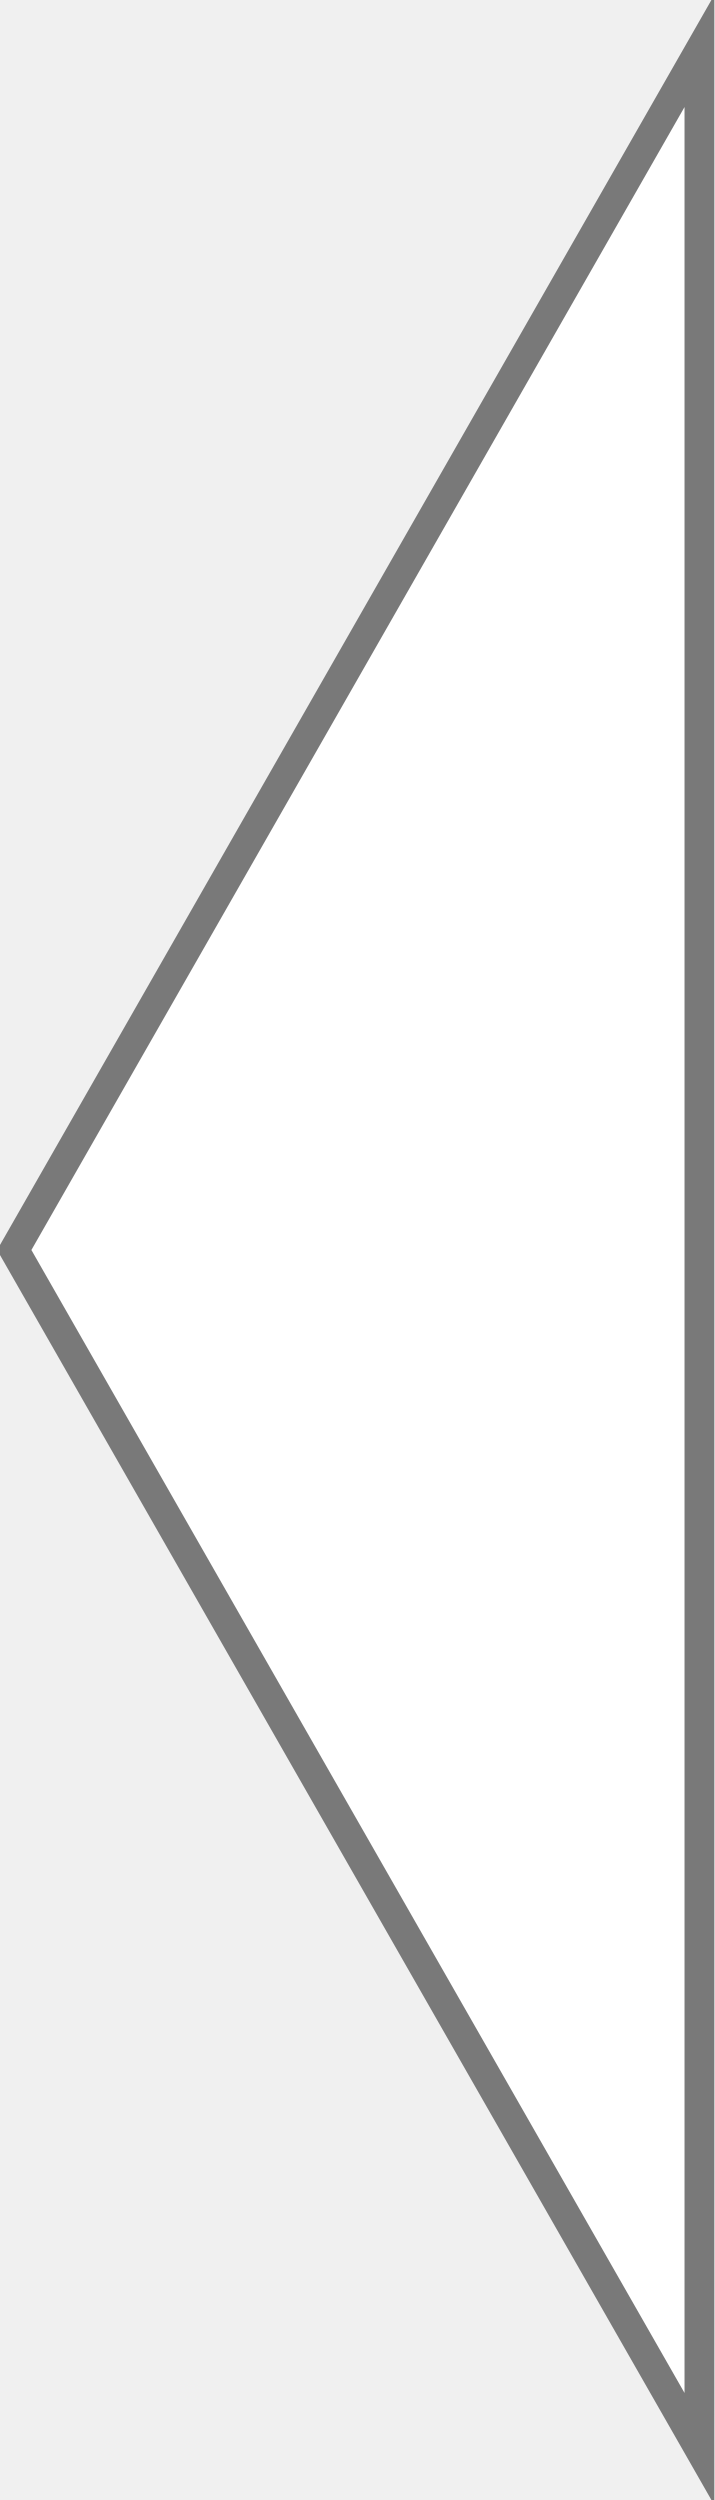
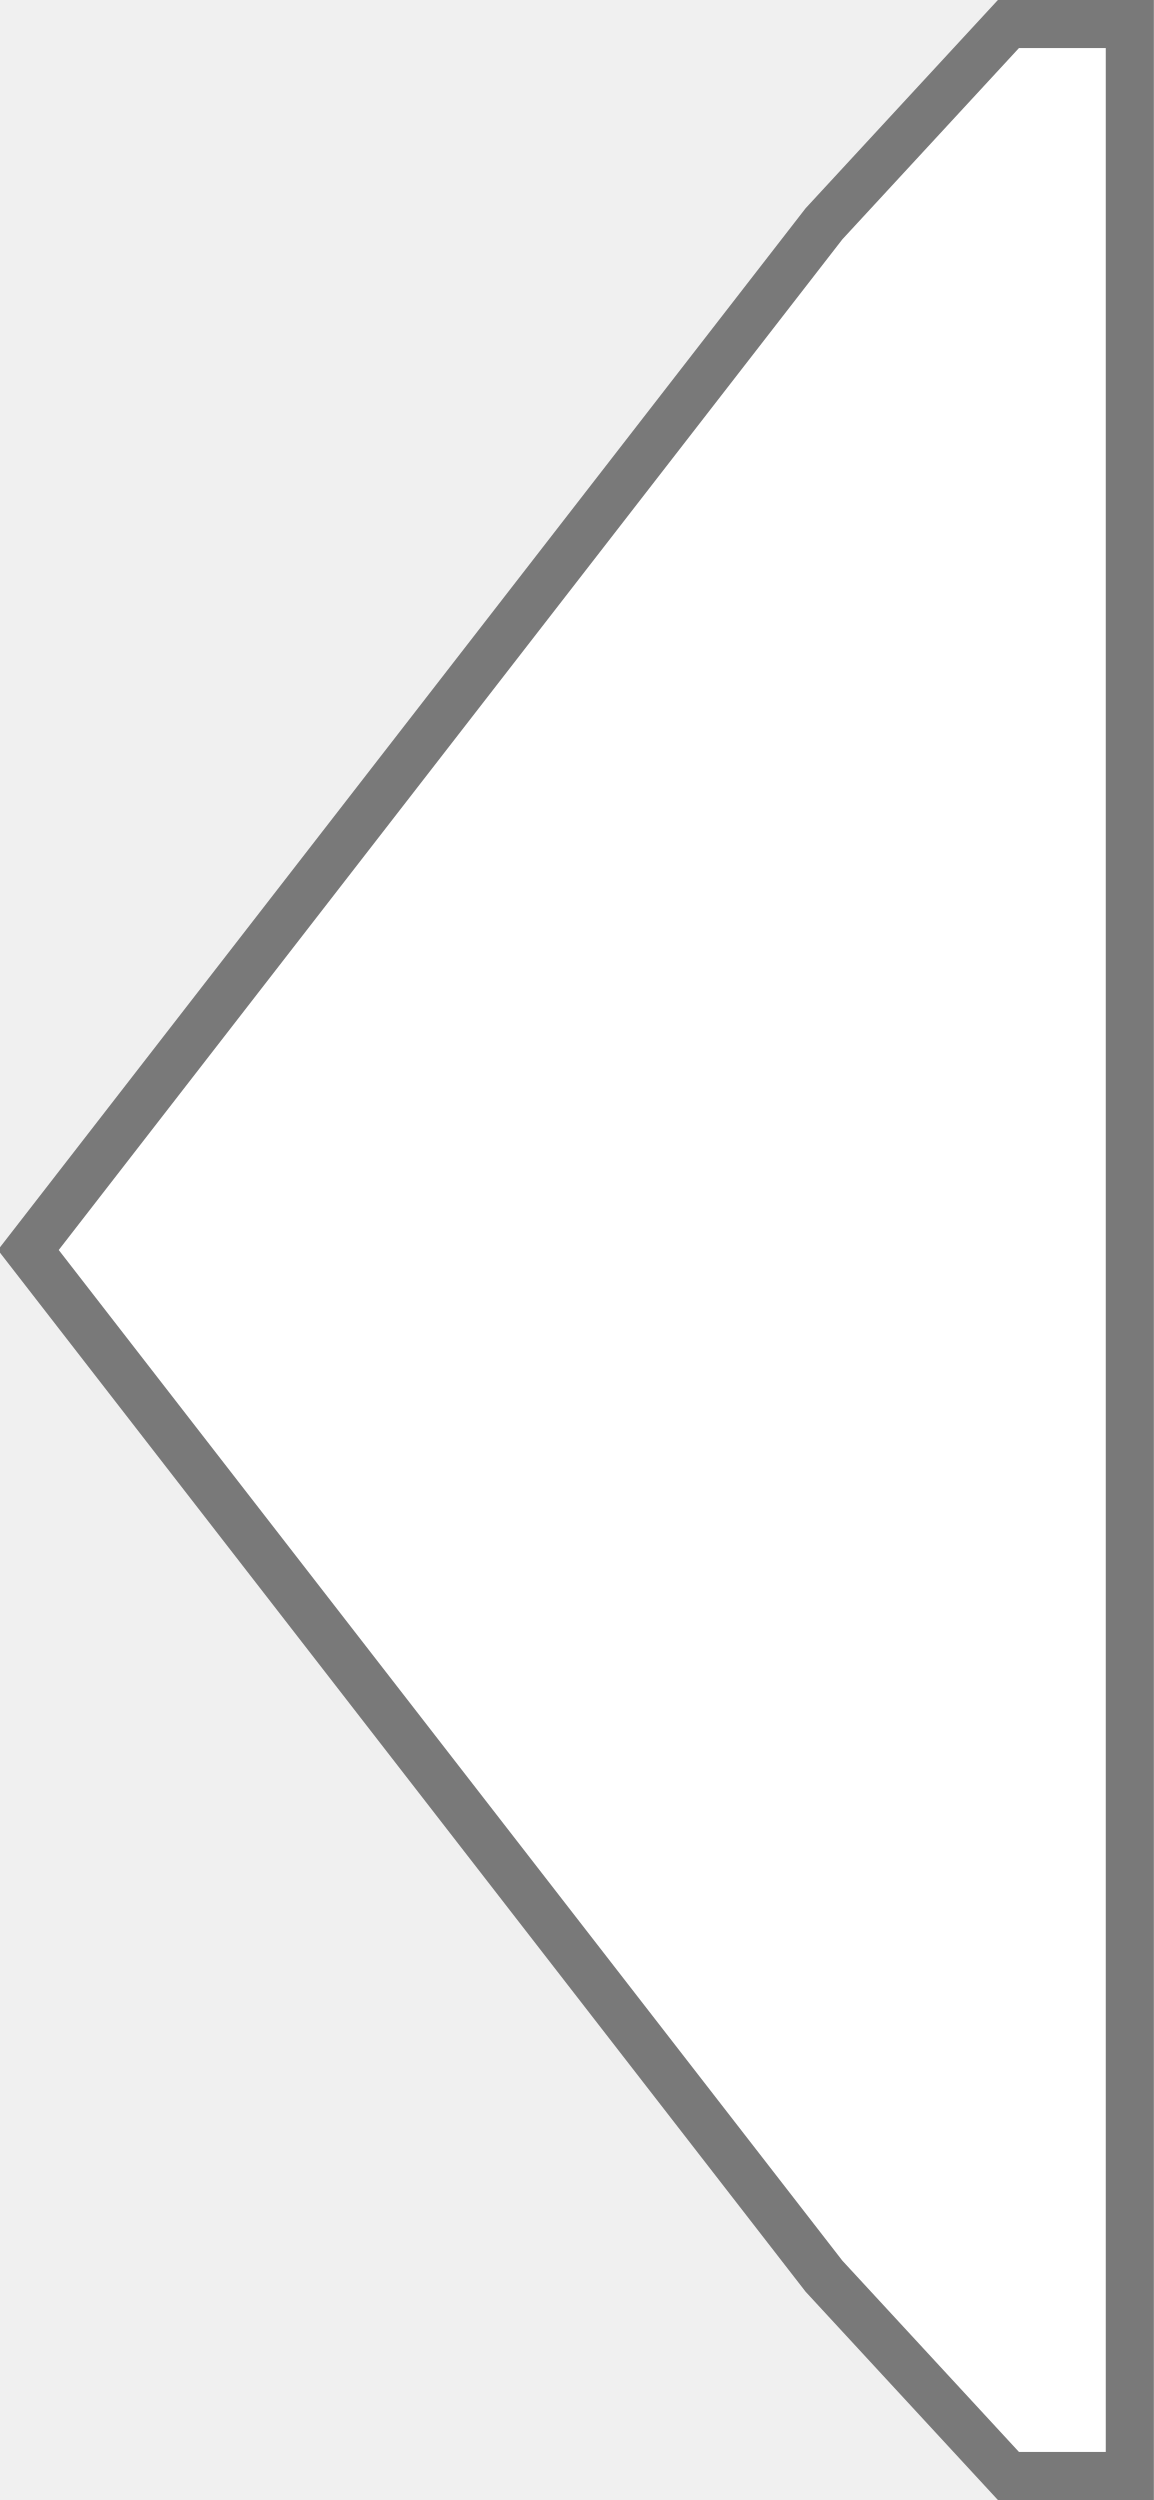
- <svg xmlns="http://www.w3.org/2000/svg" version="1.1" width="24px" height="84px">
-   <g transform="matrix(1 0 0 1 -300 -1437 )">
-     <path d="M 320.224 1444.447  C 320.224 1444.447  300.479 1479  300.479 1479  C 300.479 1479  320.224 1513.553  320.224 1513.553  C 320.224 1513.553  323.5 1519.286  323.5 1519.286  C 323.5 1519.286  323.5 1438.714  323.5 1438.714  C 323.5 1438.714  320.224 1444.447  320.224 1444.447  Z " fill-rule="nonzero" fill="#ffffff" stroke="none" />
-     <path d="M 320.224 1444.447  C 320.224 1444.447  300.479 1479  300.479 1479  C 300.479 1479  320.224 1513.553  320.224 1513.553  C 320.224 1513.553  323.5 1519.286  323.5 1519.286  C 323.5 1519.286  323.5 1438.714  323.5 1438.714  C 323.5 1438.714  320.224 1444.447  320.224 1444.447  Z " stroke-width="1" stroke="#797979" fill="none" />
+ <svg xmlns="http://www.w3.org/2000/svg" version="1.1" width="24px" height="52px">
+   <g transform="matrix(1 0 0 1 -300 -1453 )">
+     <path d="M 320.975 1453.5  C 320.975 1453.5  317.139 1457.655  317.139 1457.655  C 317.139 1457.655  300.589 1479  300.589 1479  C 300.589 1479  317.139 1500.345  317.139 1500.345  C 317.139 1500.345  320.975 1504.5  320.975 1504.5  C 320.975 1504.5  323.5 1504.5  323.5 1504.5  C 323.5 1504.5  323.5 1453.5  323.5 1453.5  C 323.5 1453.5  320.975 1453.5  320.975 1453.5  Z " fill-rule="nonzero" fill="#ffffff" stroke="none" />
+     <path d="M 320.975 1453.5  C 320.975 1453.5  317.139 1457.655  317.139 1457.655  C 317.139 1457.655  300.589 1479  300.589 1479  C 300.589 1479  317.139 1500.345  317.139 1500.345  C 317.139 1500.345  320.975 1504.5  320.975 1504.5  C 320.975 1504.5  323.5 1504.5  323.5 1504.5  C 323.5 1504.5  323.5 1453.5  323.5 1453.5  C 323.5 1453.5  320.975 1453.5  320.975 1453.5  Z " stroke-width="1" stroke="#797979" fill="none" />
  </g>
</svg>
